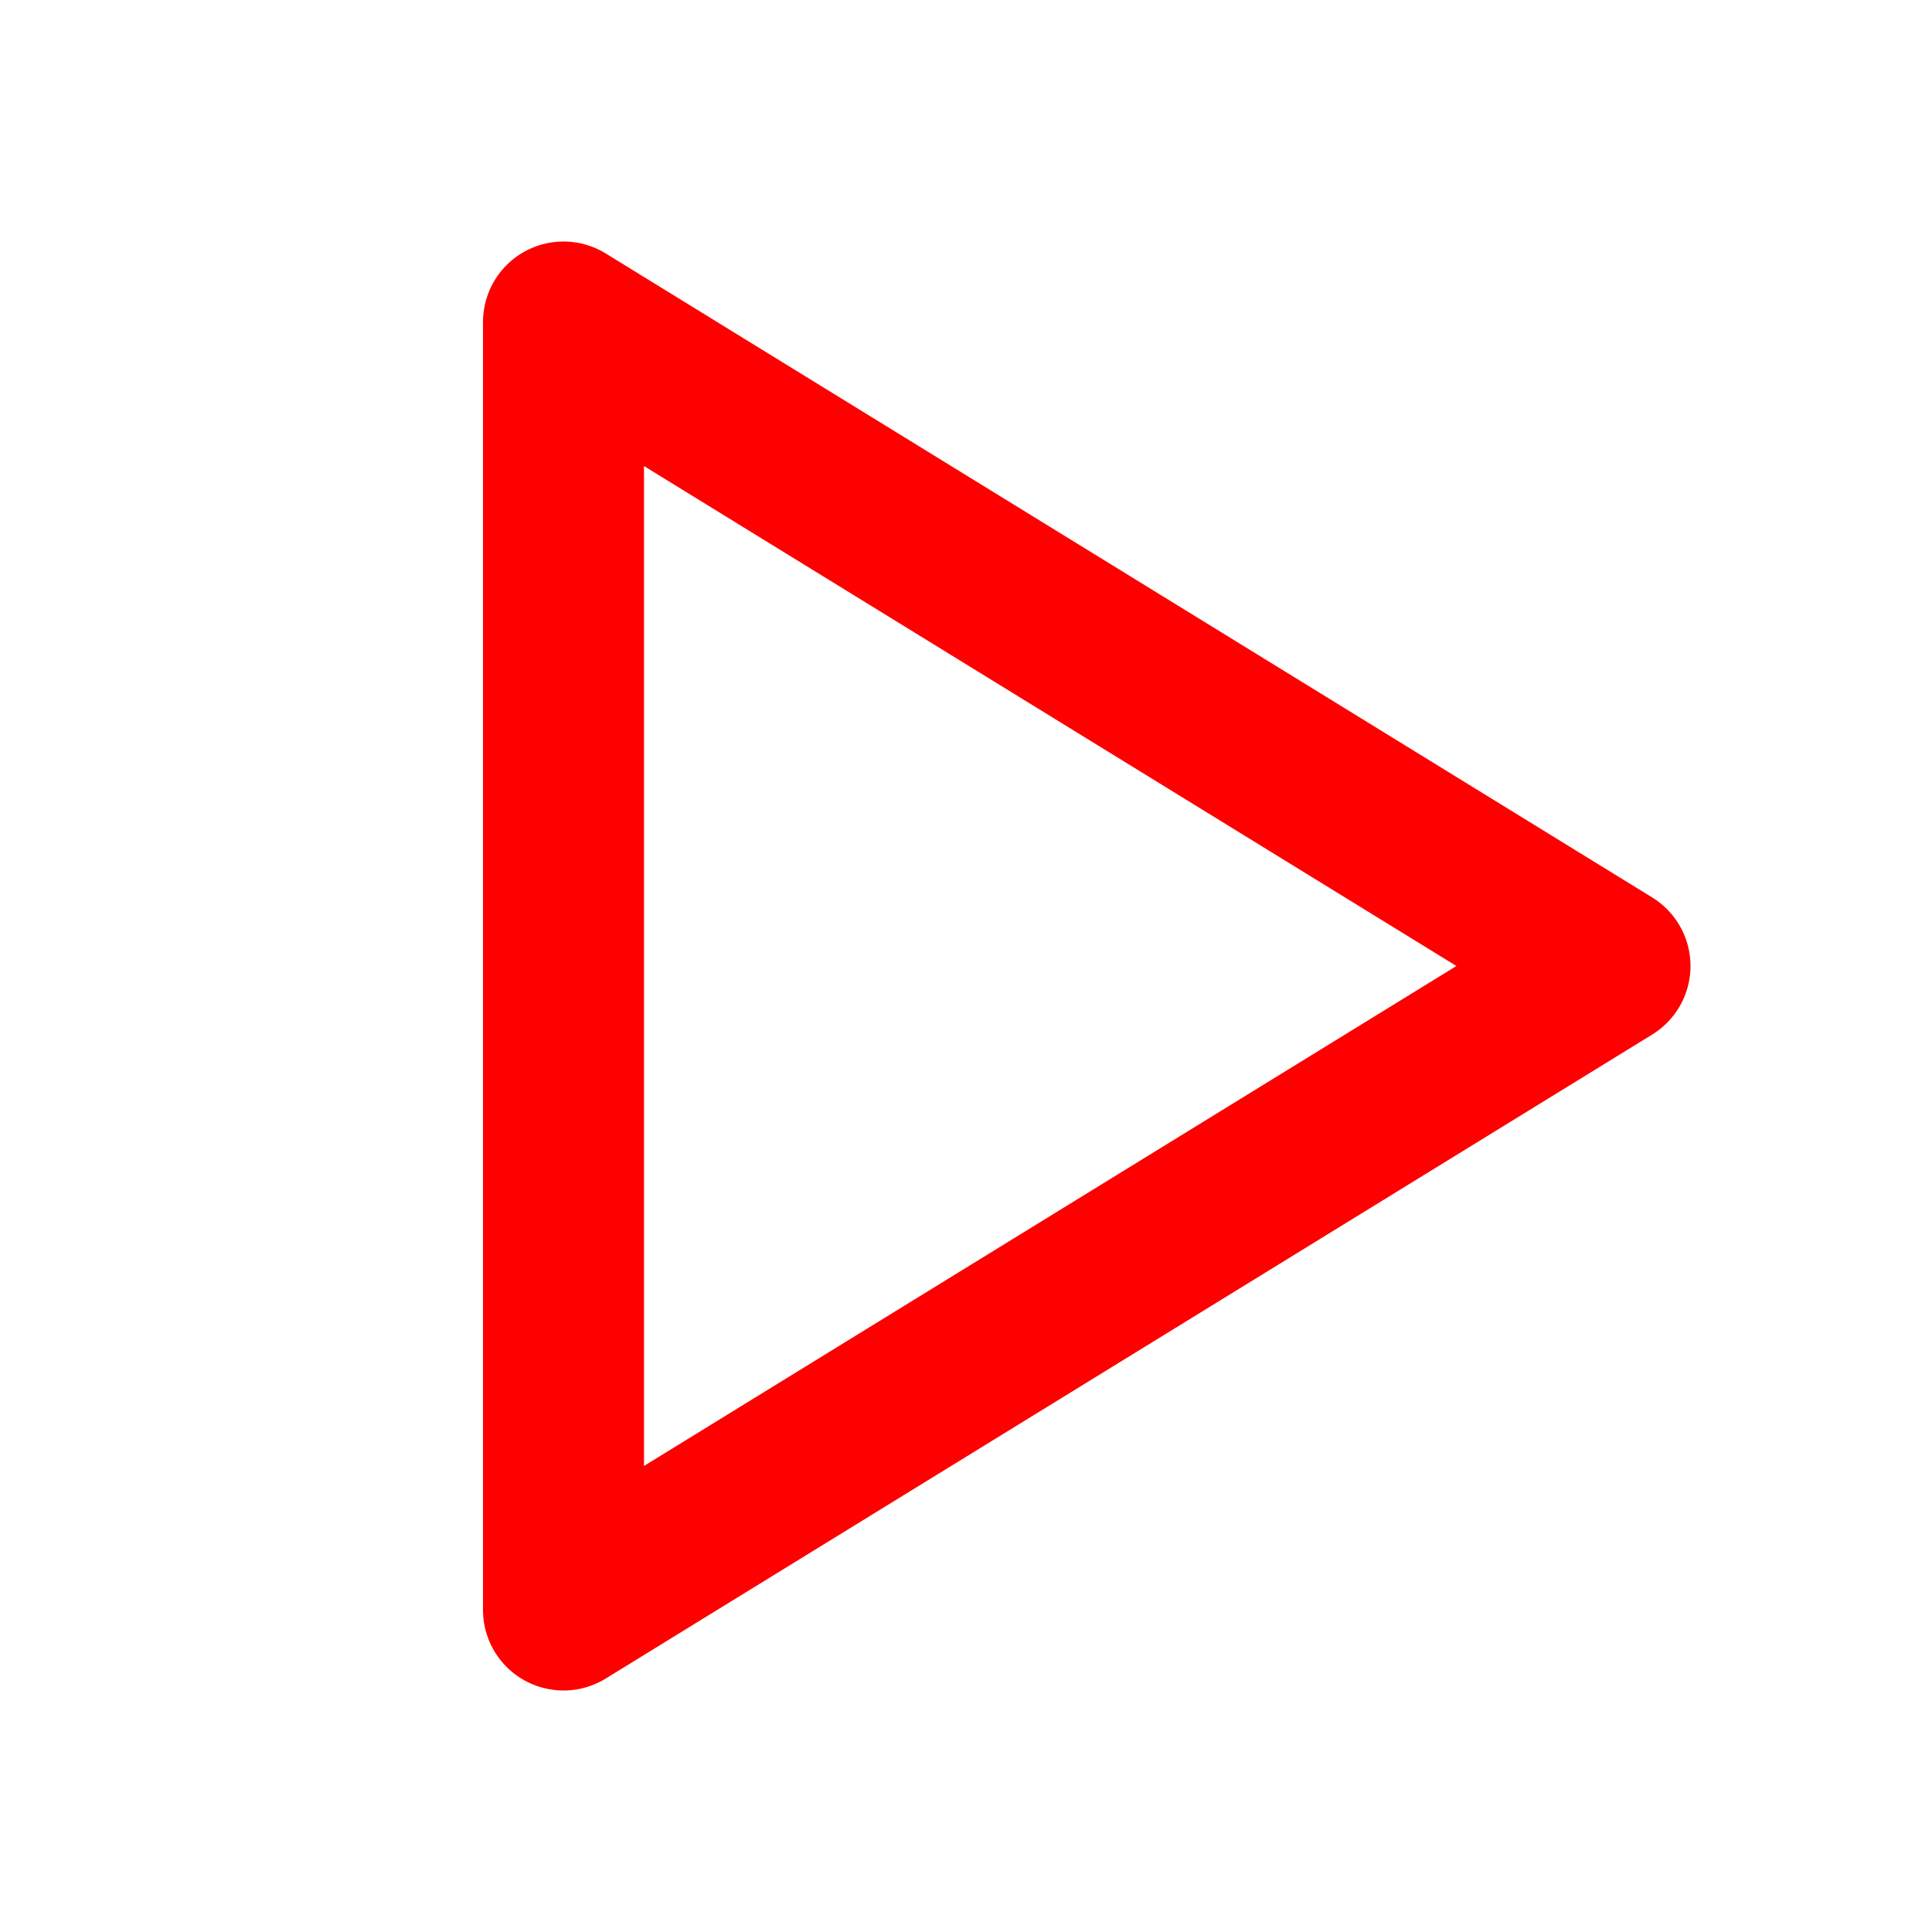
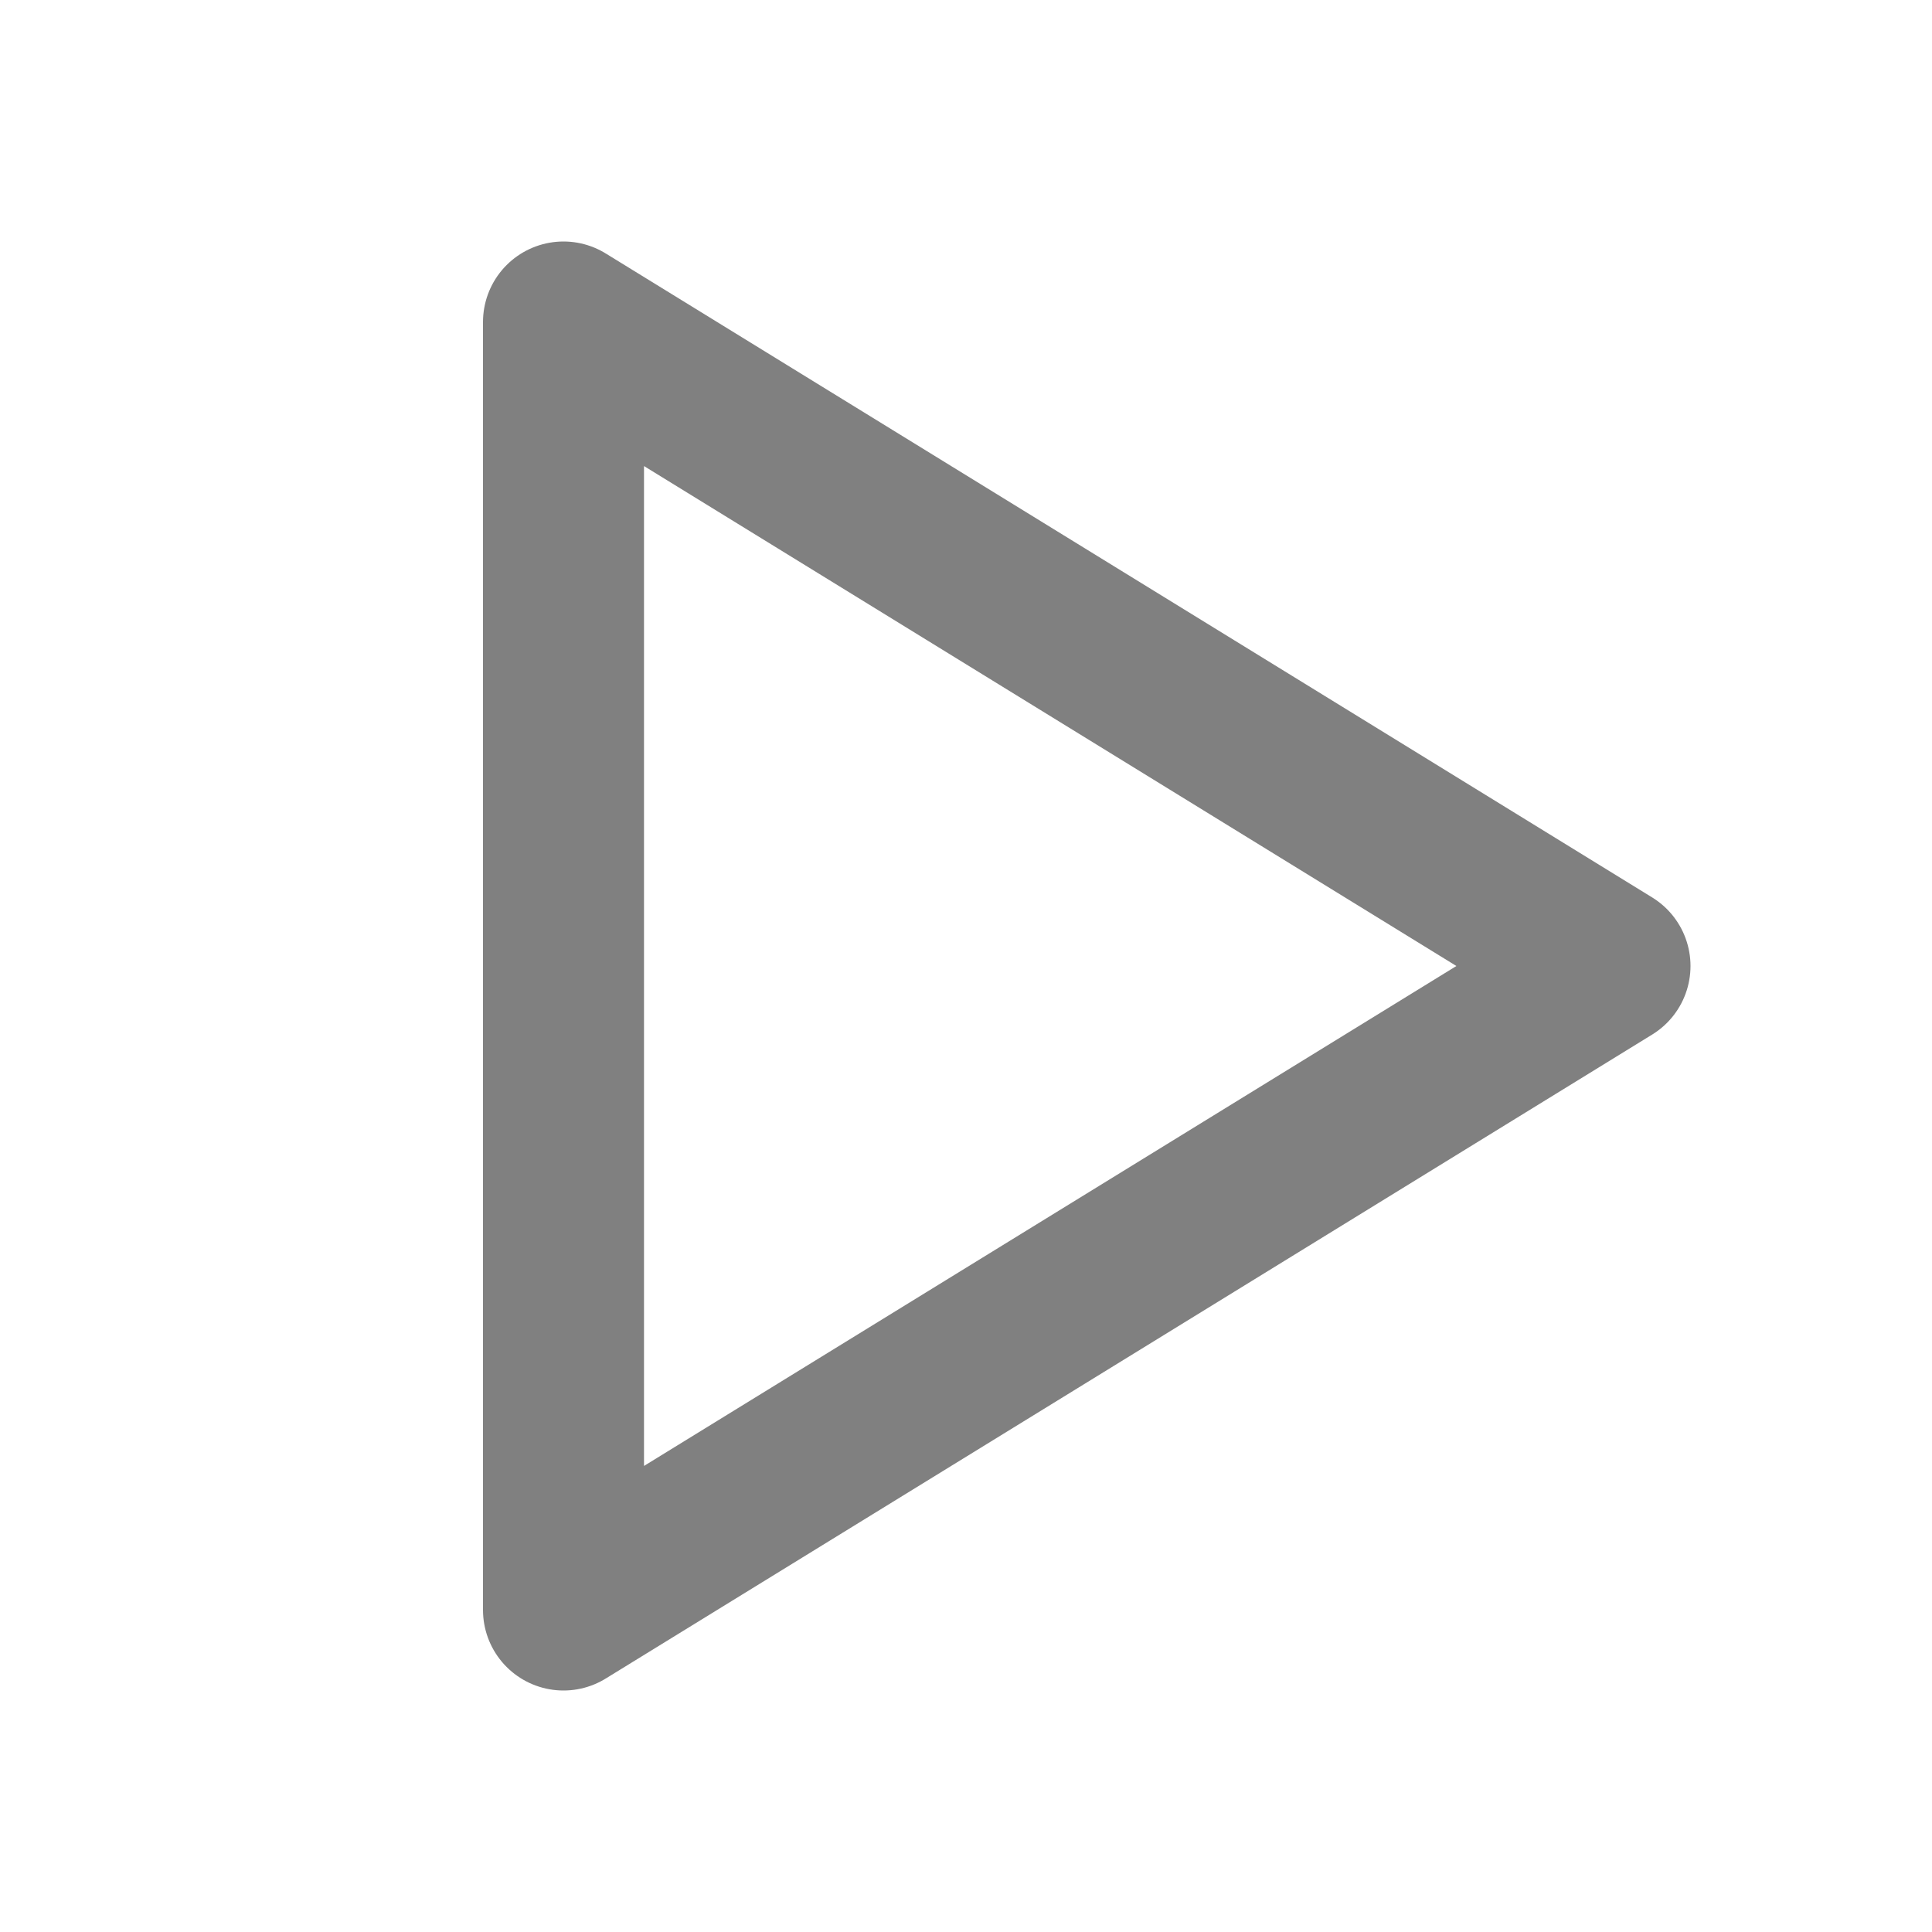
- <svg xmlns="http://www.w3.org/2000/svg" width="24" height="24" viewBox="0 0 24 24" fill="none" stroke="red" stroke-width="2" stroke-linecap="round" stroke-linejoin="round" class="icon icon-tabler icons-tabler-outline icon-tabler-player-play">
+ <svg xmlns="http://www.w3.org/2000/svg" width="24" height="24" viewBox="0 0 24 24" fill="none" stroke="#808080" stroke-width="2" stroke-linecap="round" stroke-linejoin="round" class="icon icon-tabler icons-tabler-outline icon-tabler-player-play">
  <path stroke="none" d="M0 0h24v24H0z" fill="none" />
  <path d="M7 4v16l13 -8l-13 -8" />
</svg>
